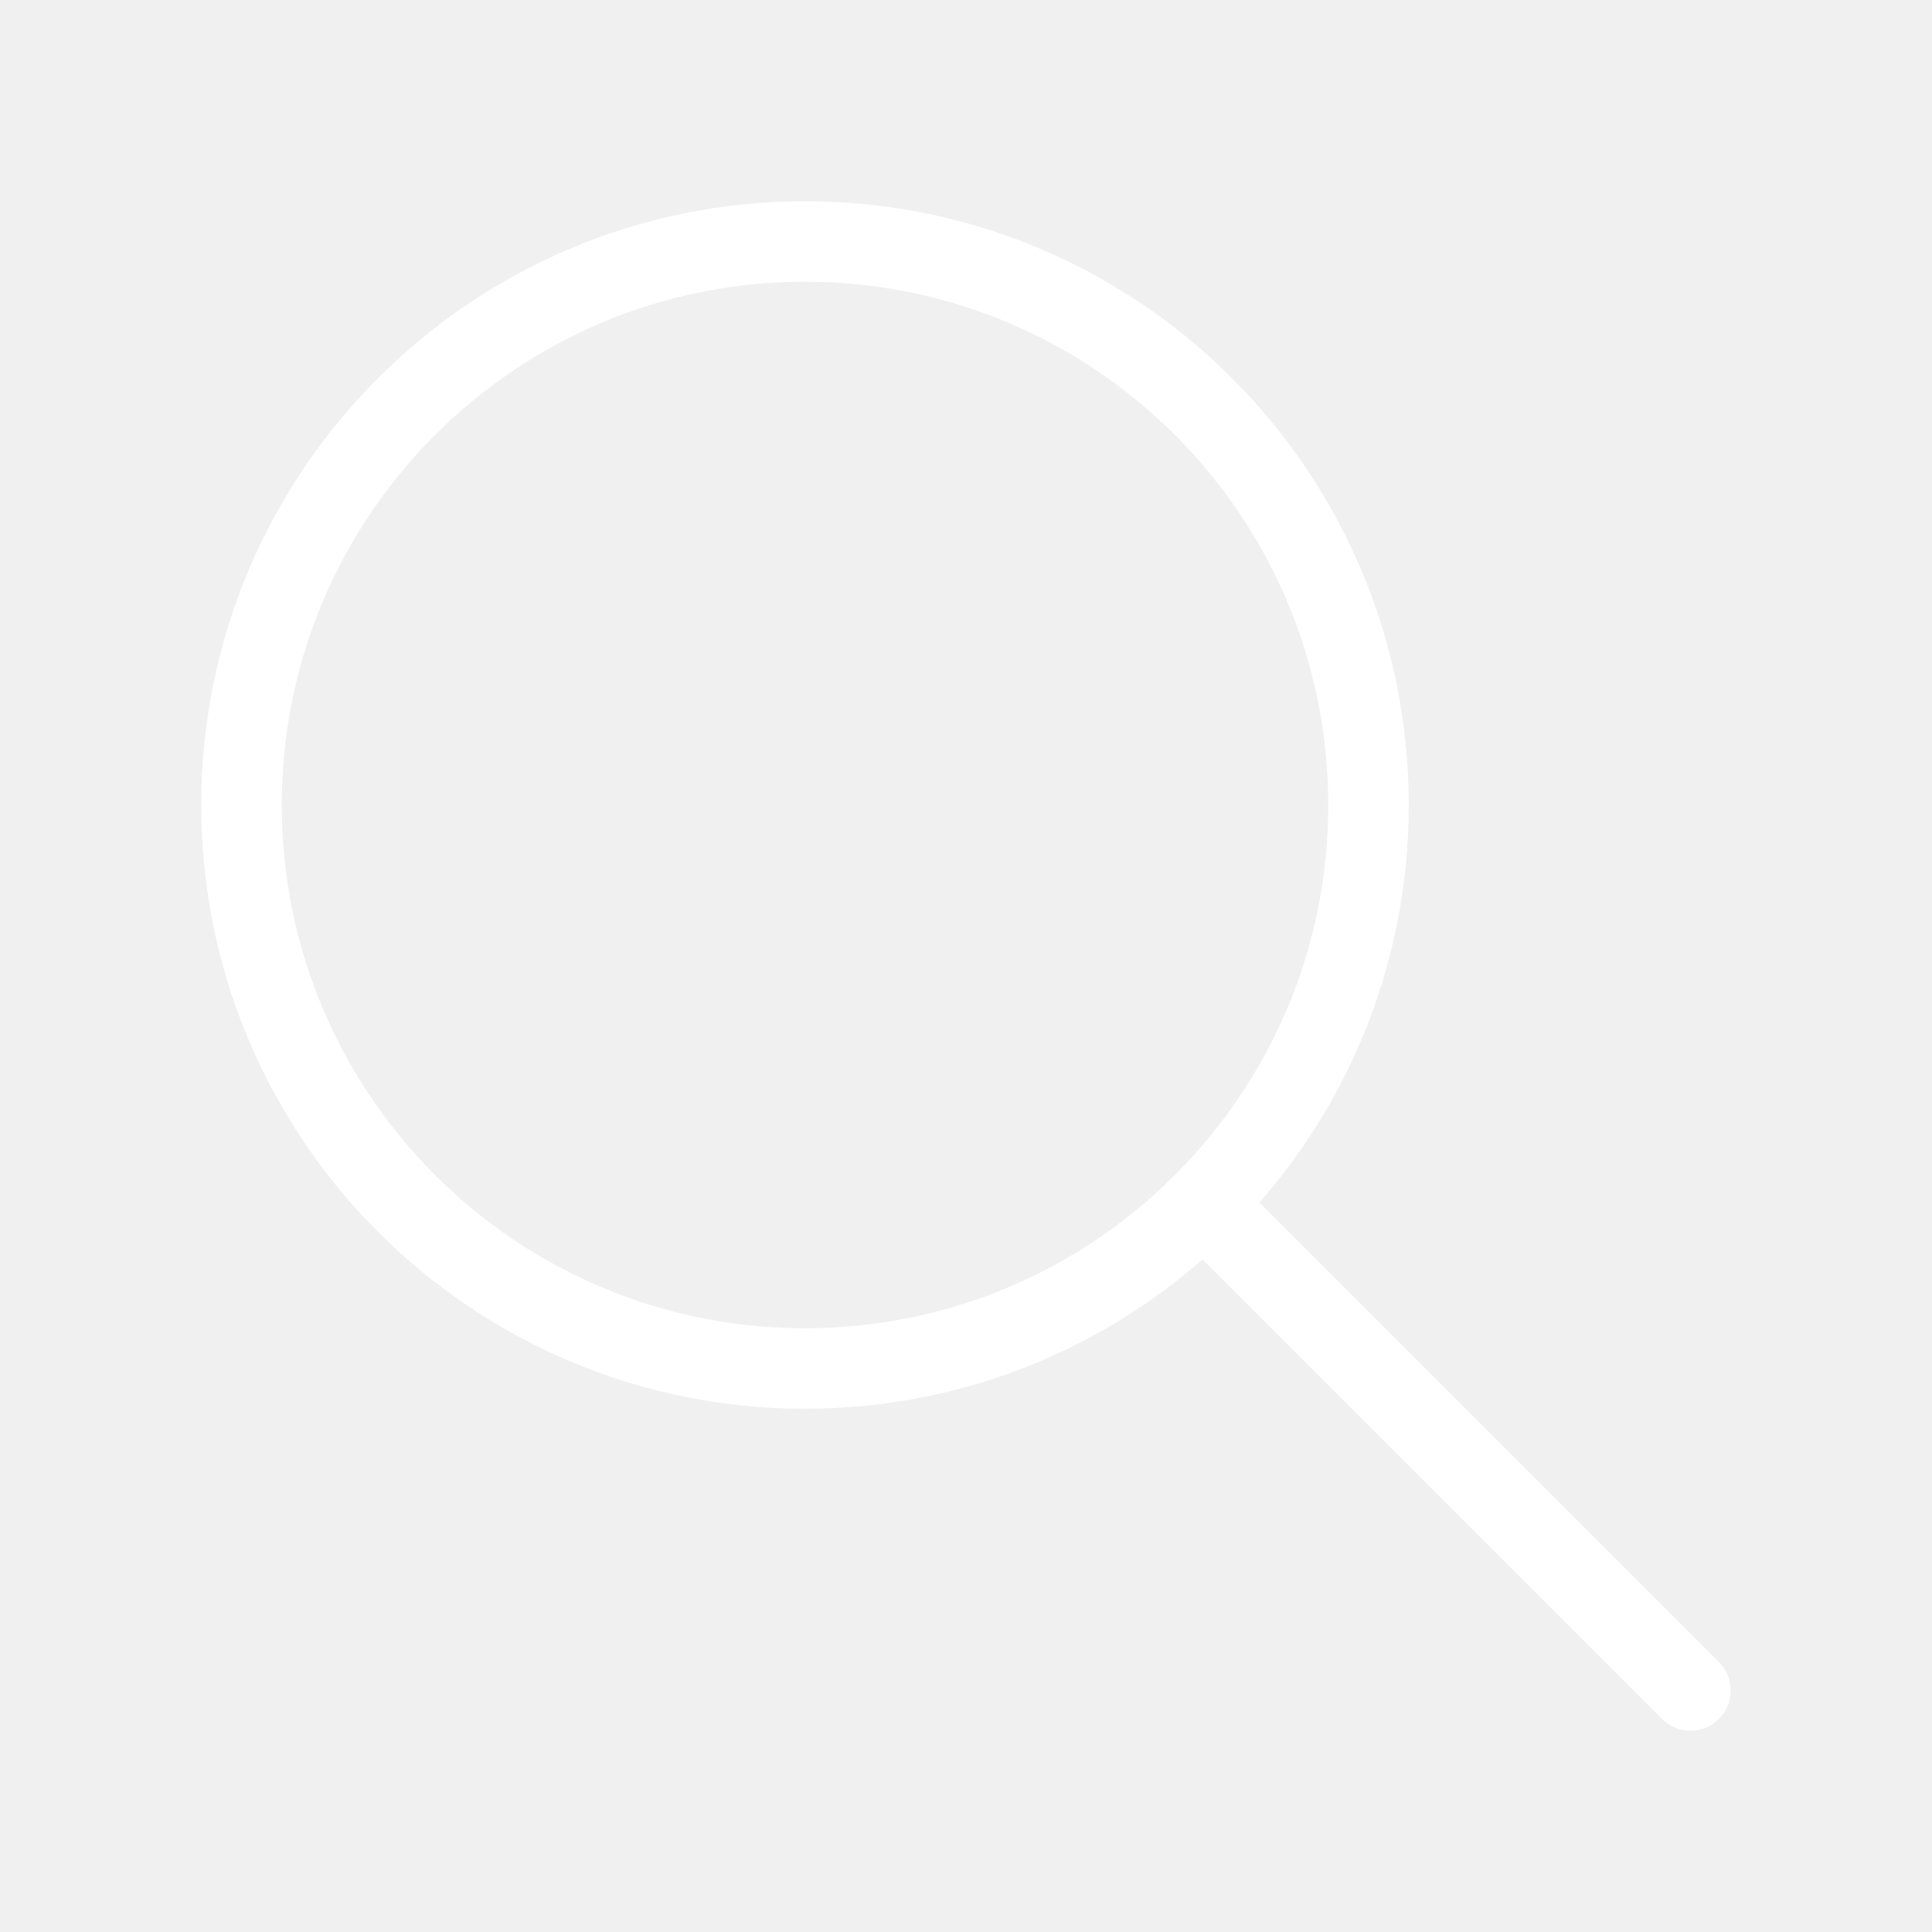
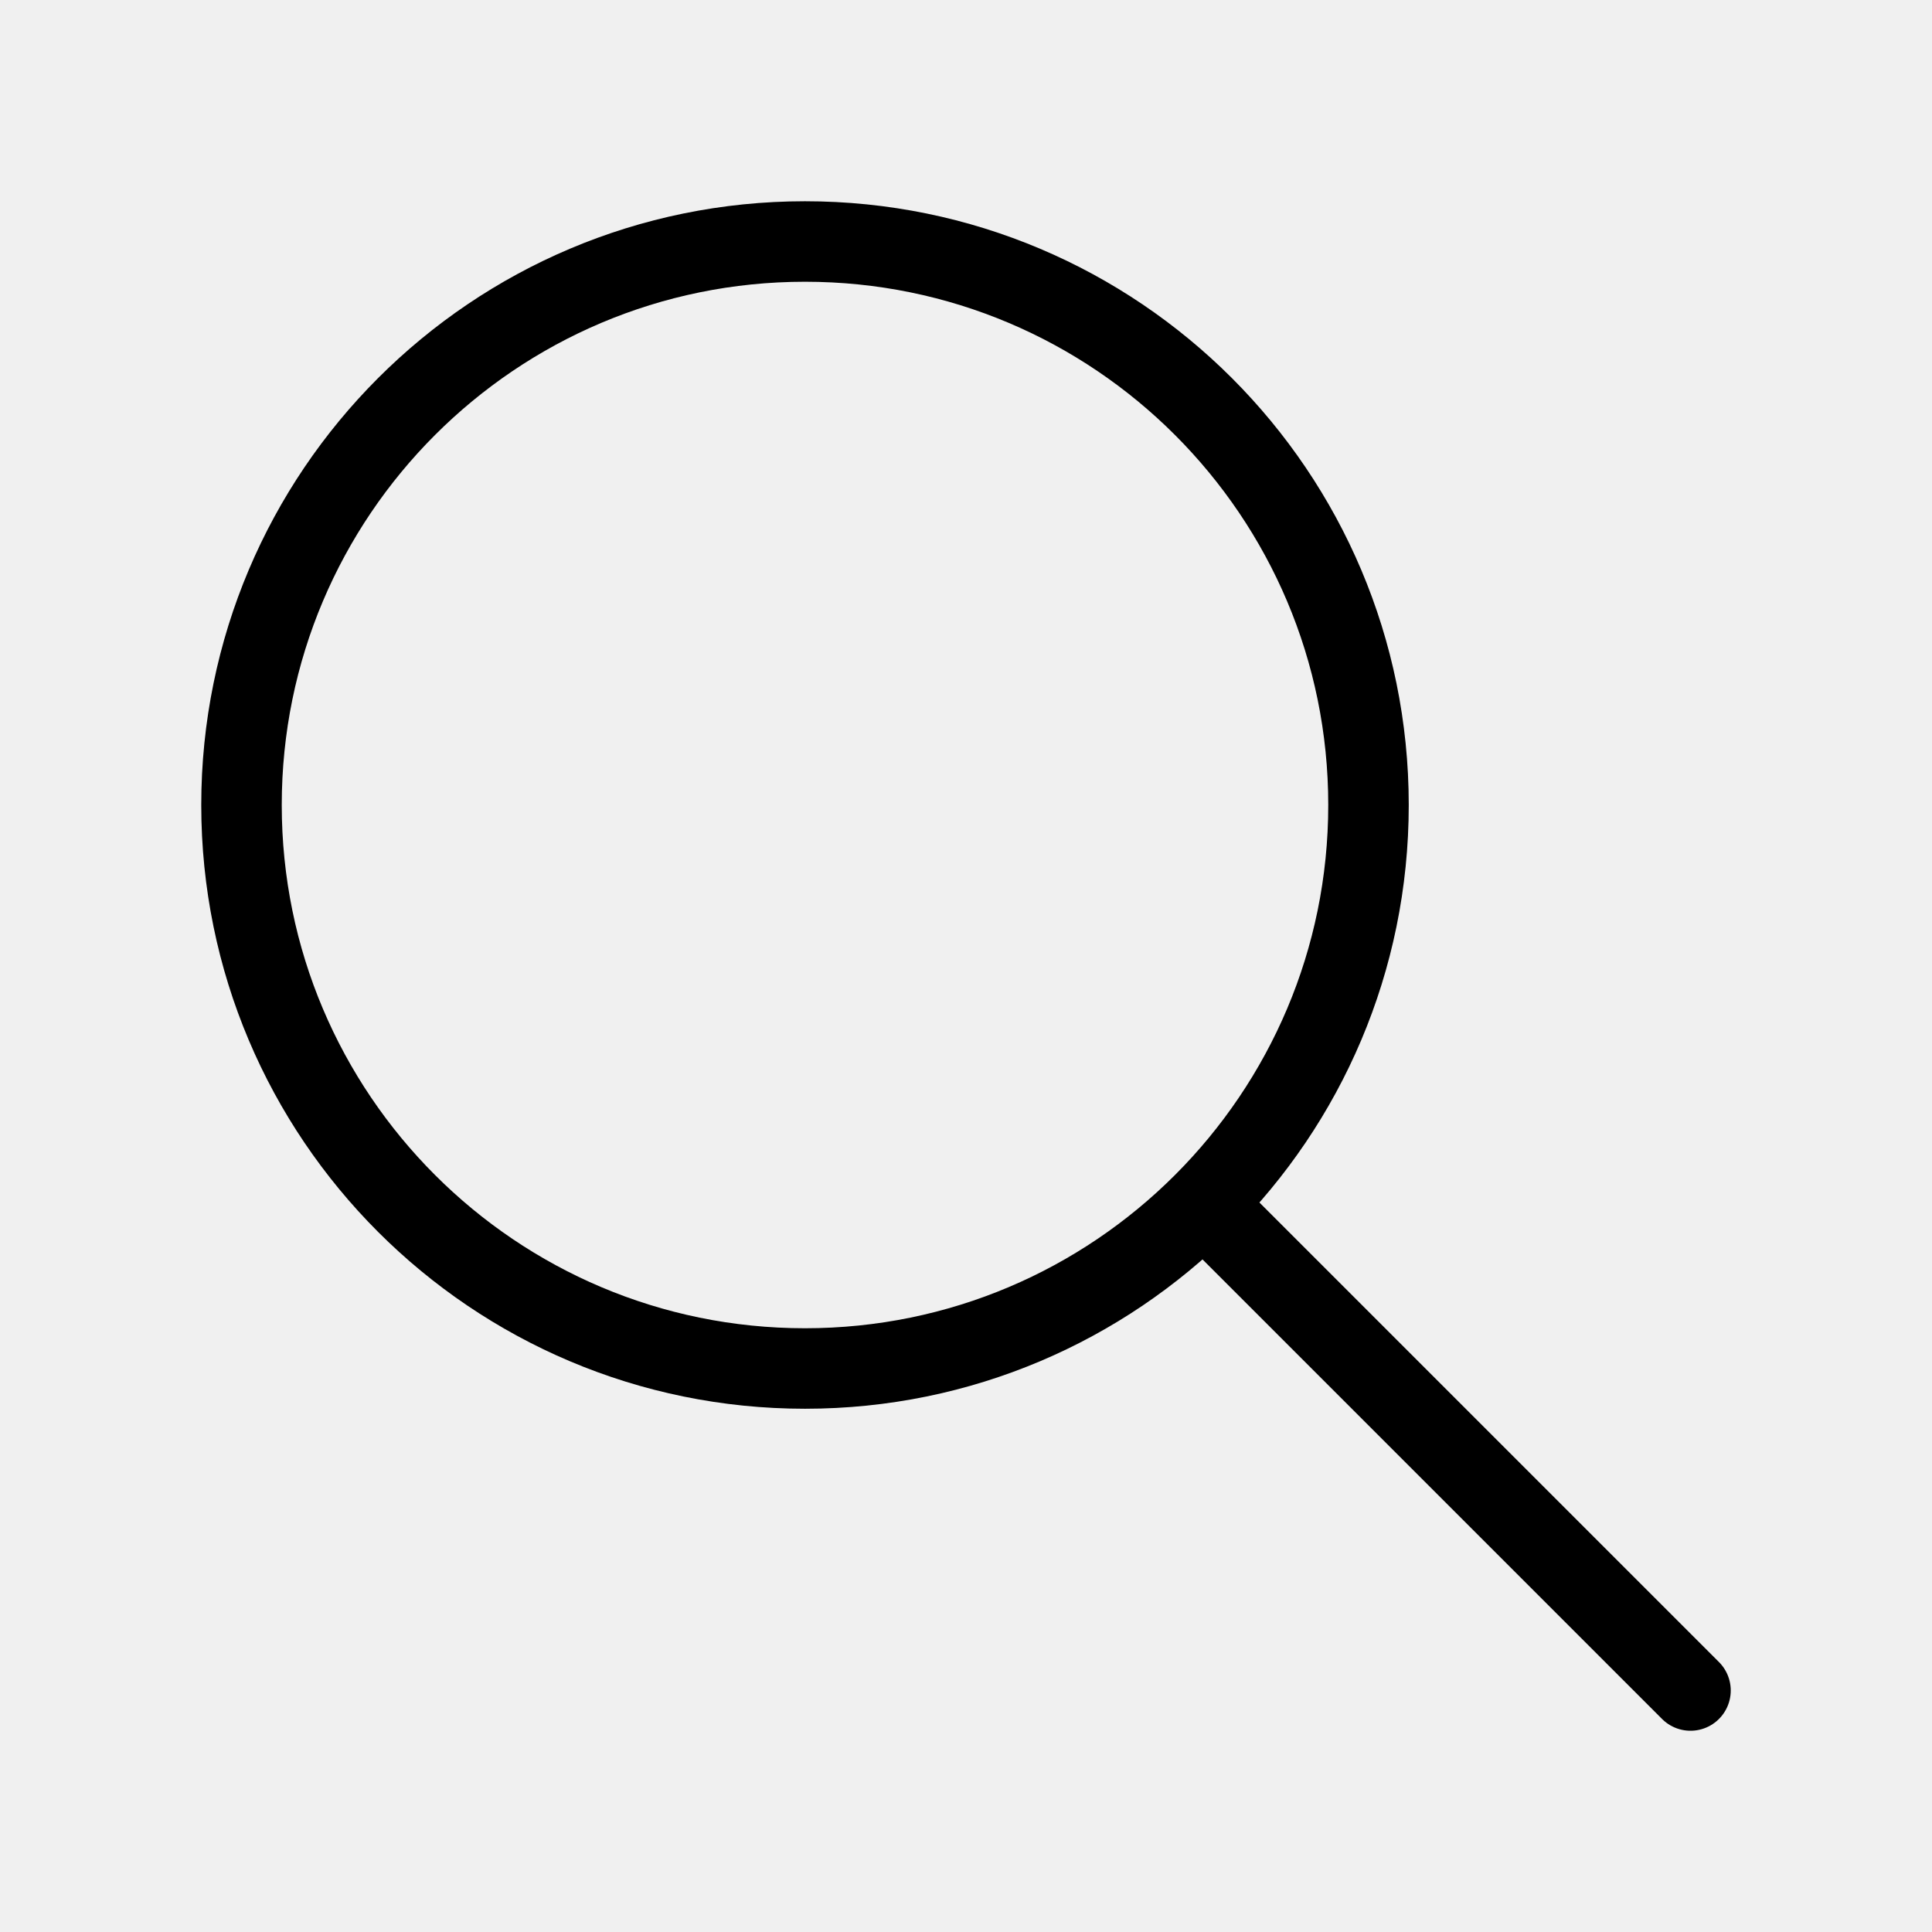
- <svg xmlns="http://www.w3.org/2000/svg" class="icon icon-tabler icon-tabler-search" width="44" height="44" viewBox="0 0 24 24" stroke-width="1" stroke="#ffffff" fill="none" stroke-linecap="round" stroke-linejoin="round">
+ <svg xmlns="http://www.w3.org/2000/svg" class="icon icon-tabler icon-tabler-search" width="32" height="32" viewBox="0 0 24 24" stroke-width="1" stroke="currentColor" fill="none" stroke-linecap="round" stroke-linejoin="round">
  <path stroke="none" d="M0 0h24v24H0z" fill="none" />
  <circle cx="10" cy="10" r="7" />
  <line x1="21" y1="21" x2="15" y2="15" />
</svg>
